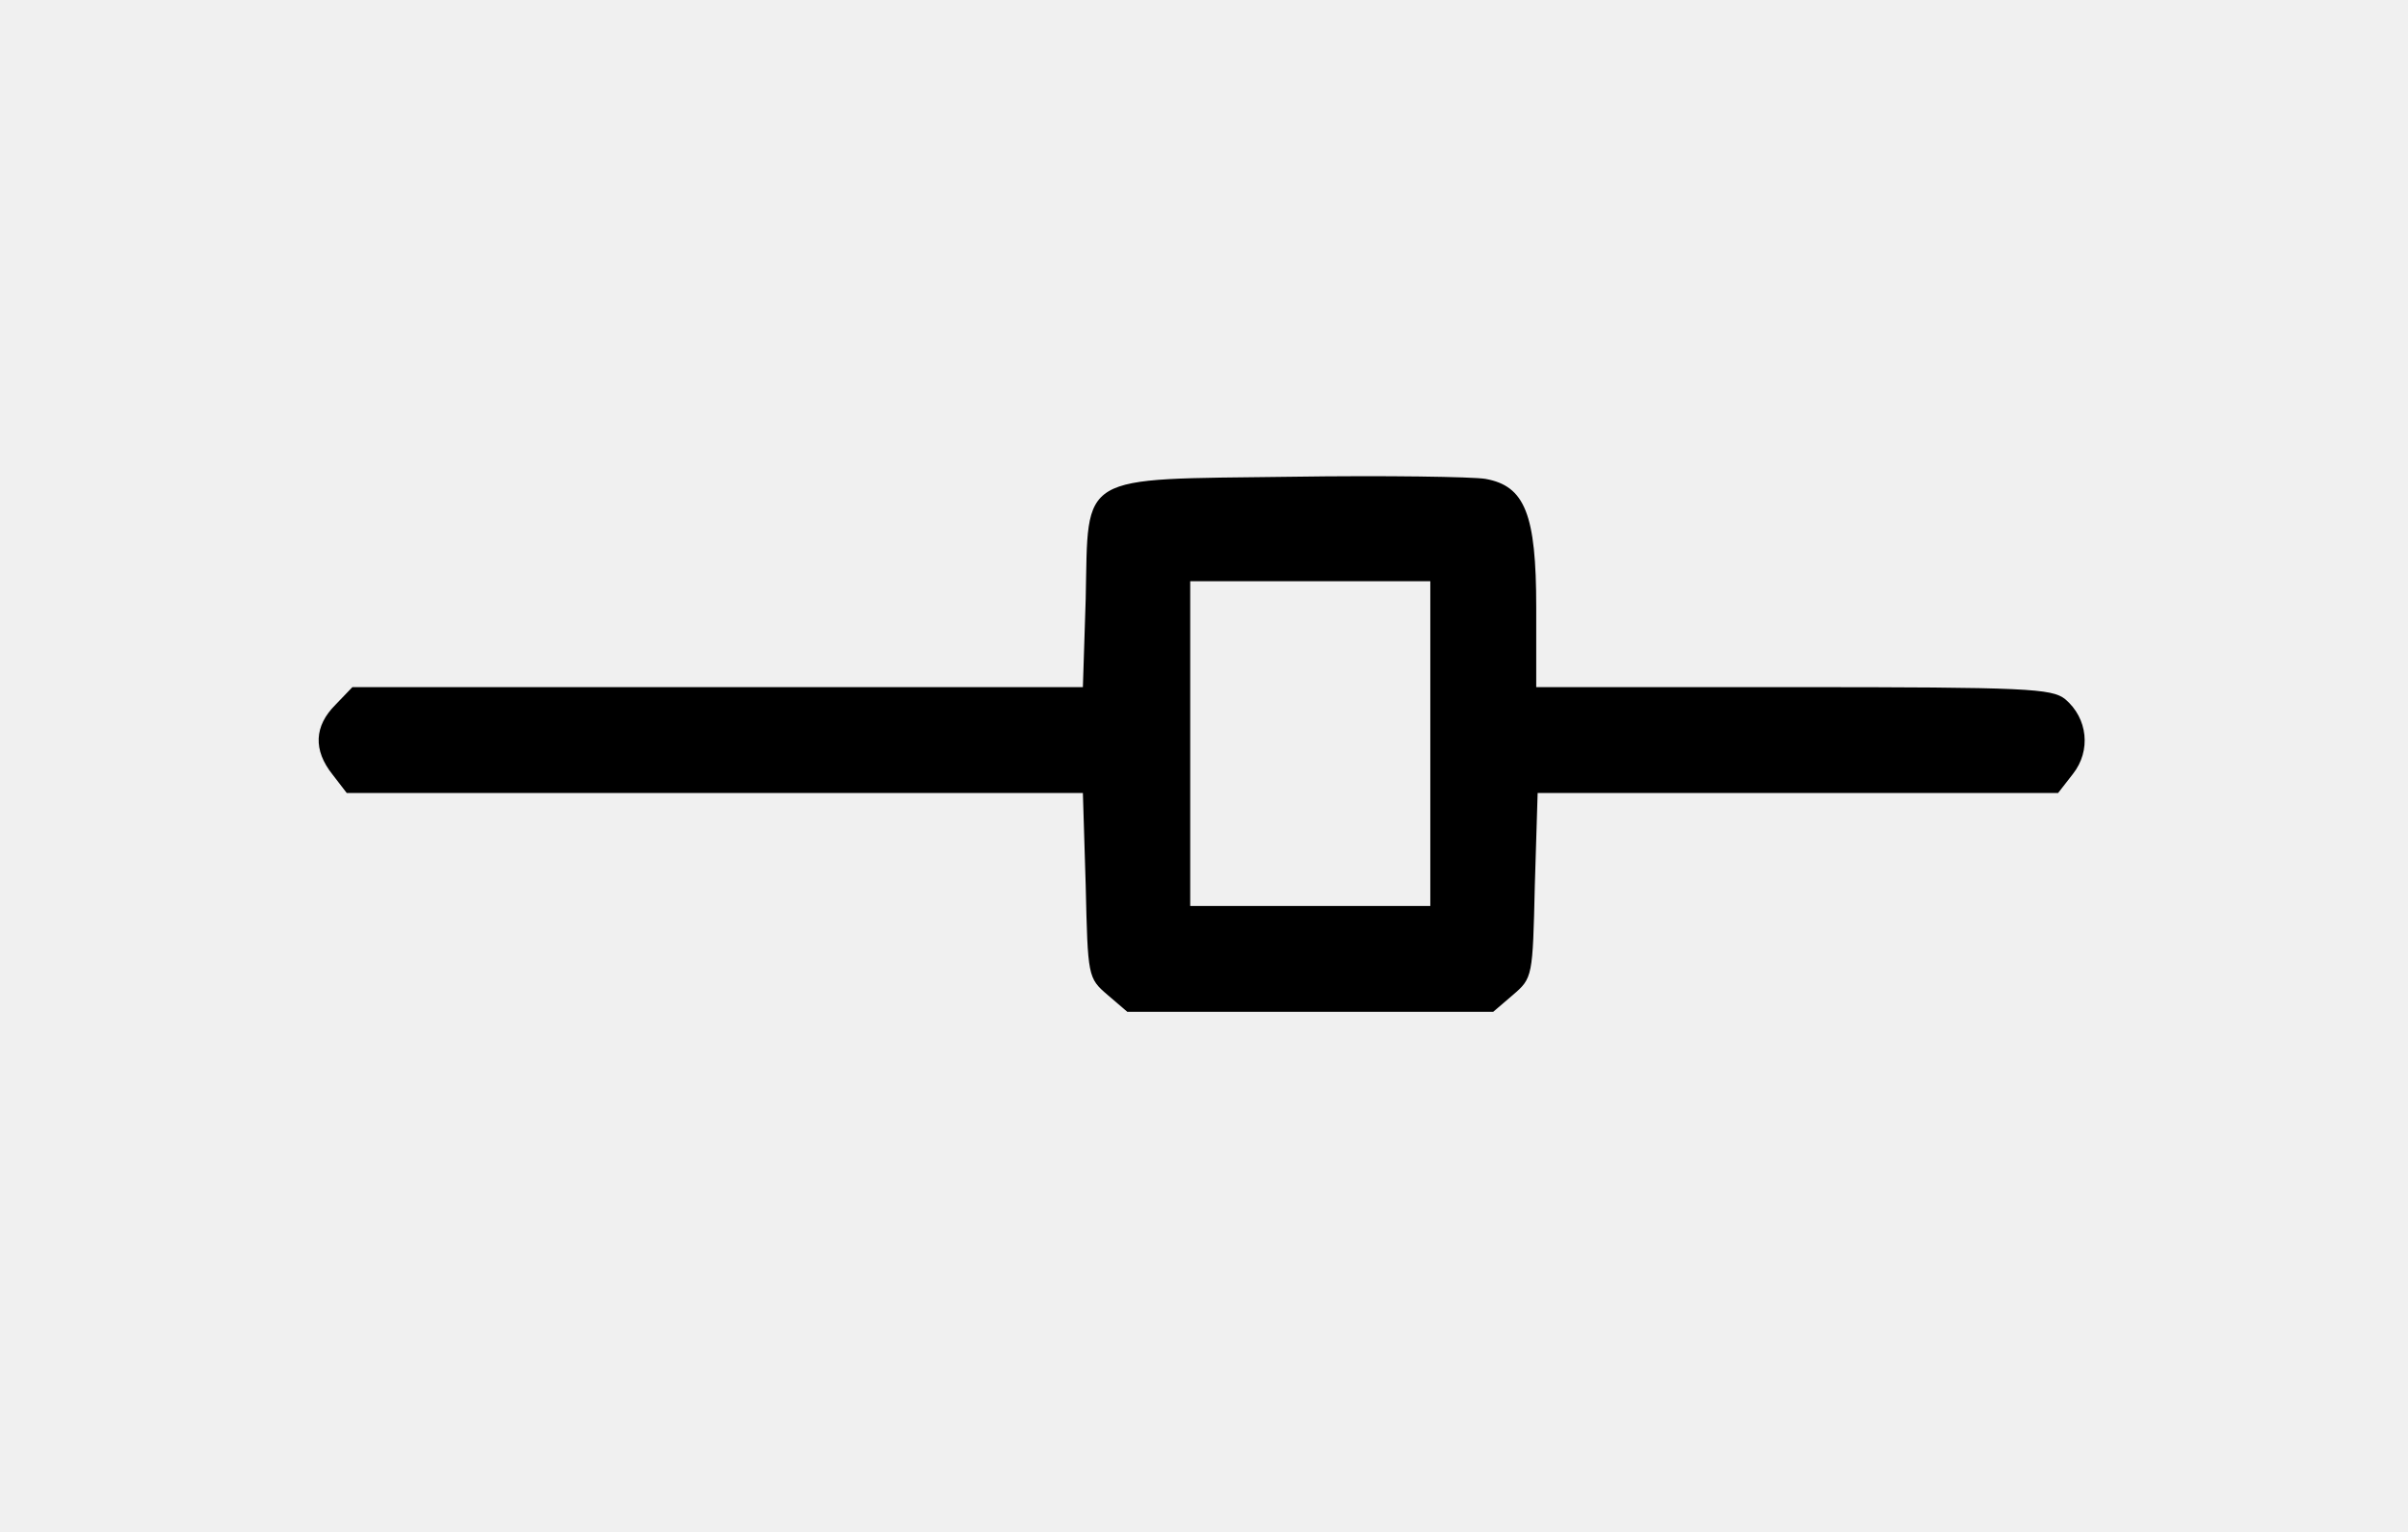
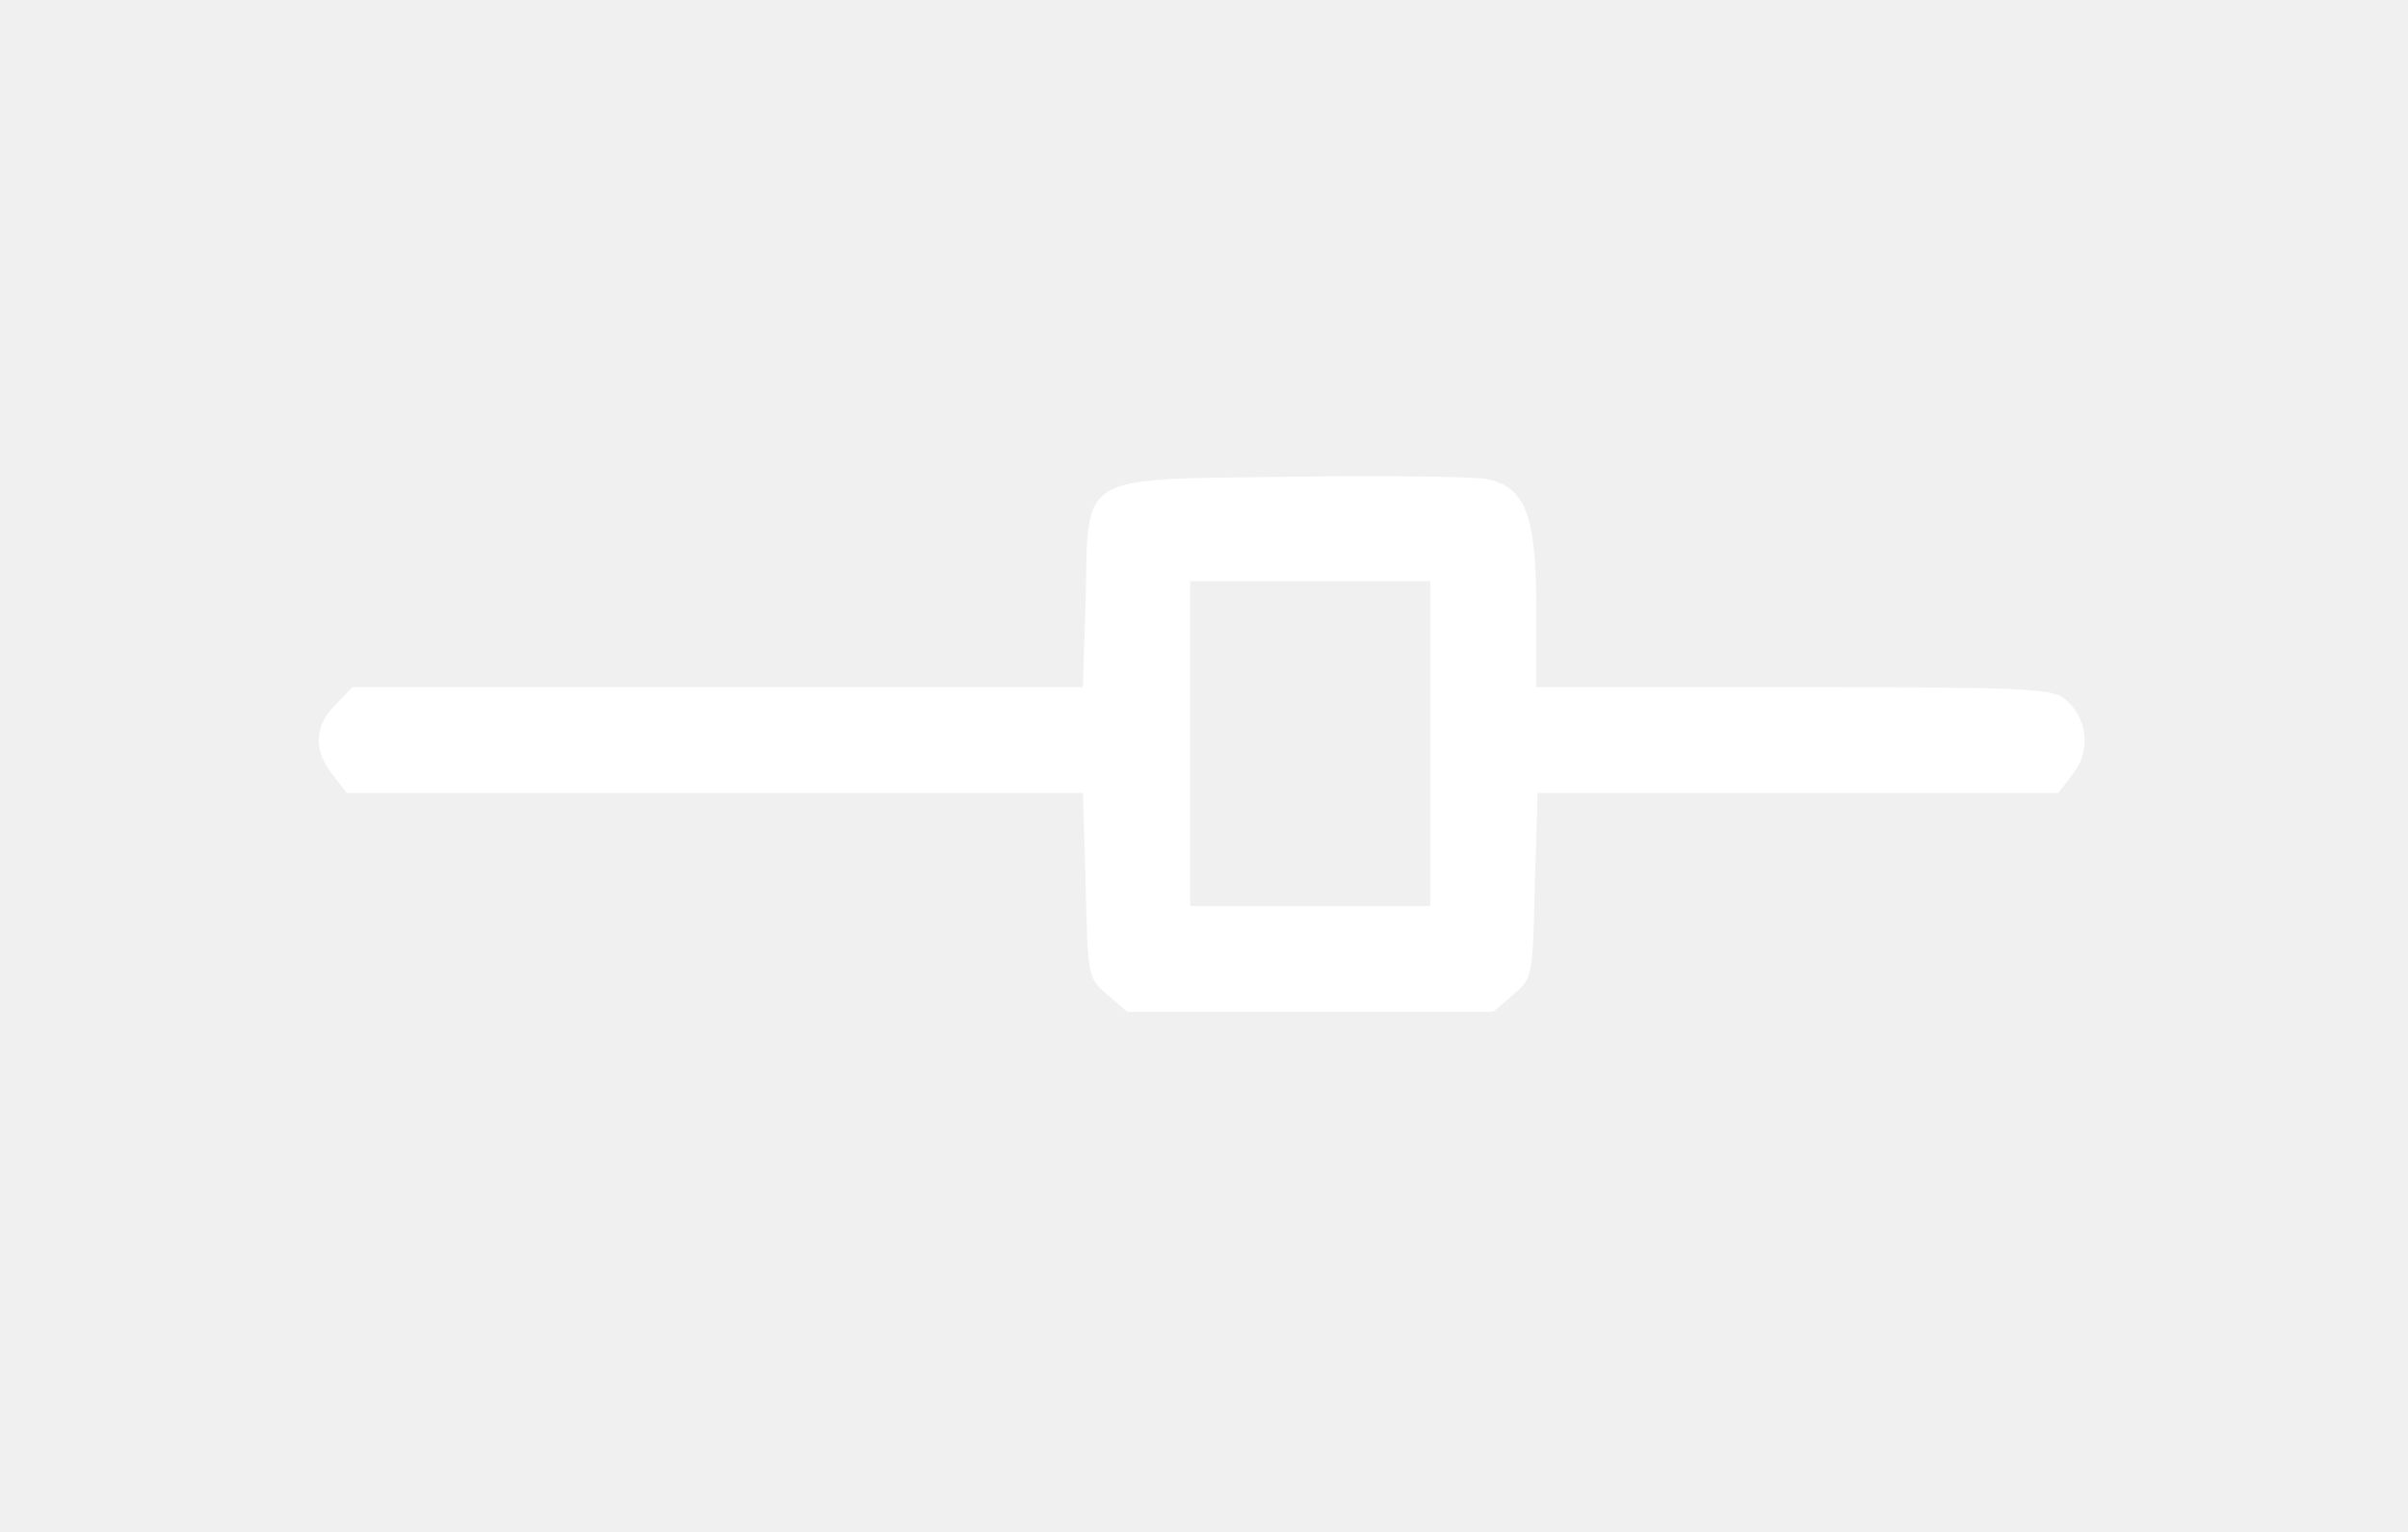
<svg xmlns="http://www.w3.org/2000/svg" width="100%" height="100%" viewBox="0 0 341 217" version="1.1" xml:space="preserve" style="fill-rule:evenodd;clip-rule:evenodd;stroke-linejoin:round;stroke-miterlimit:2;">
-   <g transform="matrix(1,0,0,1,0,-430)">
-     <g transform="matrix(0.1,0,0,-0.1,0,1024)">
-       <g transform="matrix(-1.83697e-16,1,-1,-1.83697e-16,6835.48,2936.67)">
-         <path d="M1906,6364.43L1880,6344.43L1880,5302L1749,5298C1620,5295 1618,5295 1594,5267L1570,5239L1570,4721L1594,4693C1618,4665 1620,4665 1749,4662L1880,4658L1880,3921L1907,3900C1940,3874 1986,3879 2013,3911C2028,3930 2030,3964 2030,4296L2030,4660L2143,4660C2275,4660 2315,4676 2325,4732C2328,4750 2330,4874 2328,5007C2324,5312 2335,5294 2155,5298L2030,5302L2030,6336.43L2005,6360.43C1975,6390.43 1941,6392.43 1906,6364.43ZM2180,5150L2180,4810L1720,4810L1720,5150L2180,5150Z" style="fill-rule:nonzero;" />
-       </g>
-     </g>
+   <g transform="matrix(-1.83697e-17,-0.1,-0.1,1.83697e-17,683.548,300.333)">
+     <path d="M1906,6364.43L1880,6344.43L1880,5302L1749,5298C1620,5295 1618,5295 1594,5267L1570,5239L1570,4721L1594,4693C1618,4665 1620,4665 1749,4662L1880,4658L1880,3921L1907,3900C1940,3874 1986,3879 2013,3911C2028,3930 2030,3964 2030,4296L2030,4660L2143,4660C2275,4660 2315,4676 2325,4732C2328,4750 2330,4874 2328,5007C2324,5312 2335,5294 2155,5298L2030,5302L2030,6336.43L2005,6360.43C1975,6390.43 1941,6392.43 1906,6364.43ZM2180,5150L2180,4810L1720,4810L1720,5150L2180,5150Z" style="fill:white;fill-rule:nonzero;" />
  </g>
</svg>
